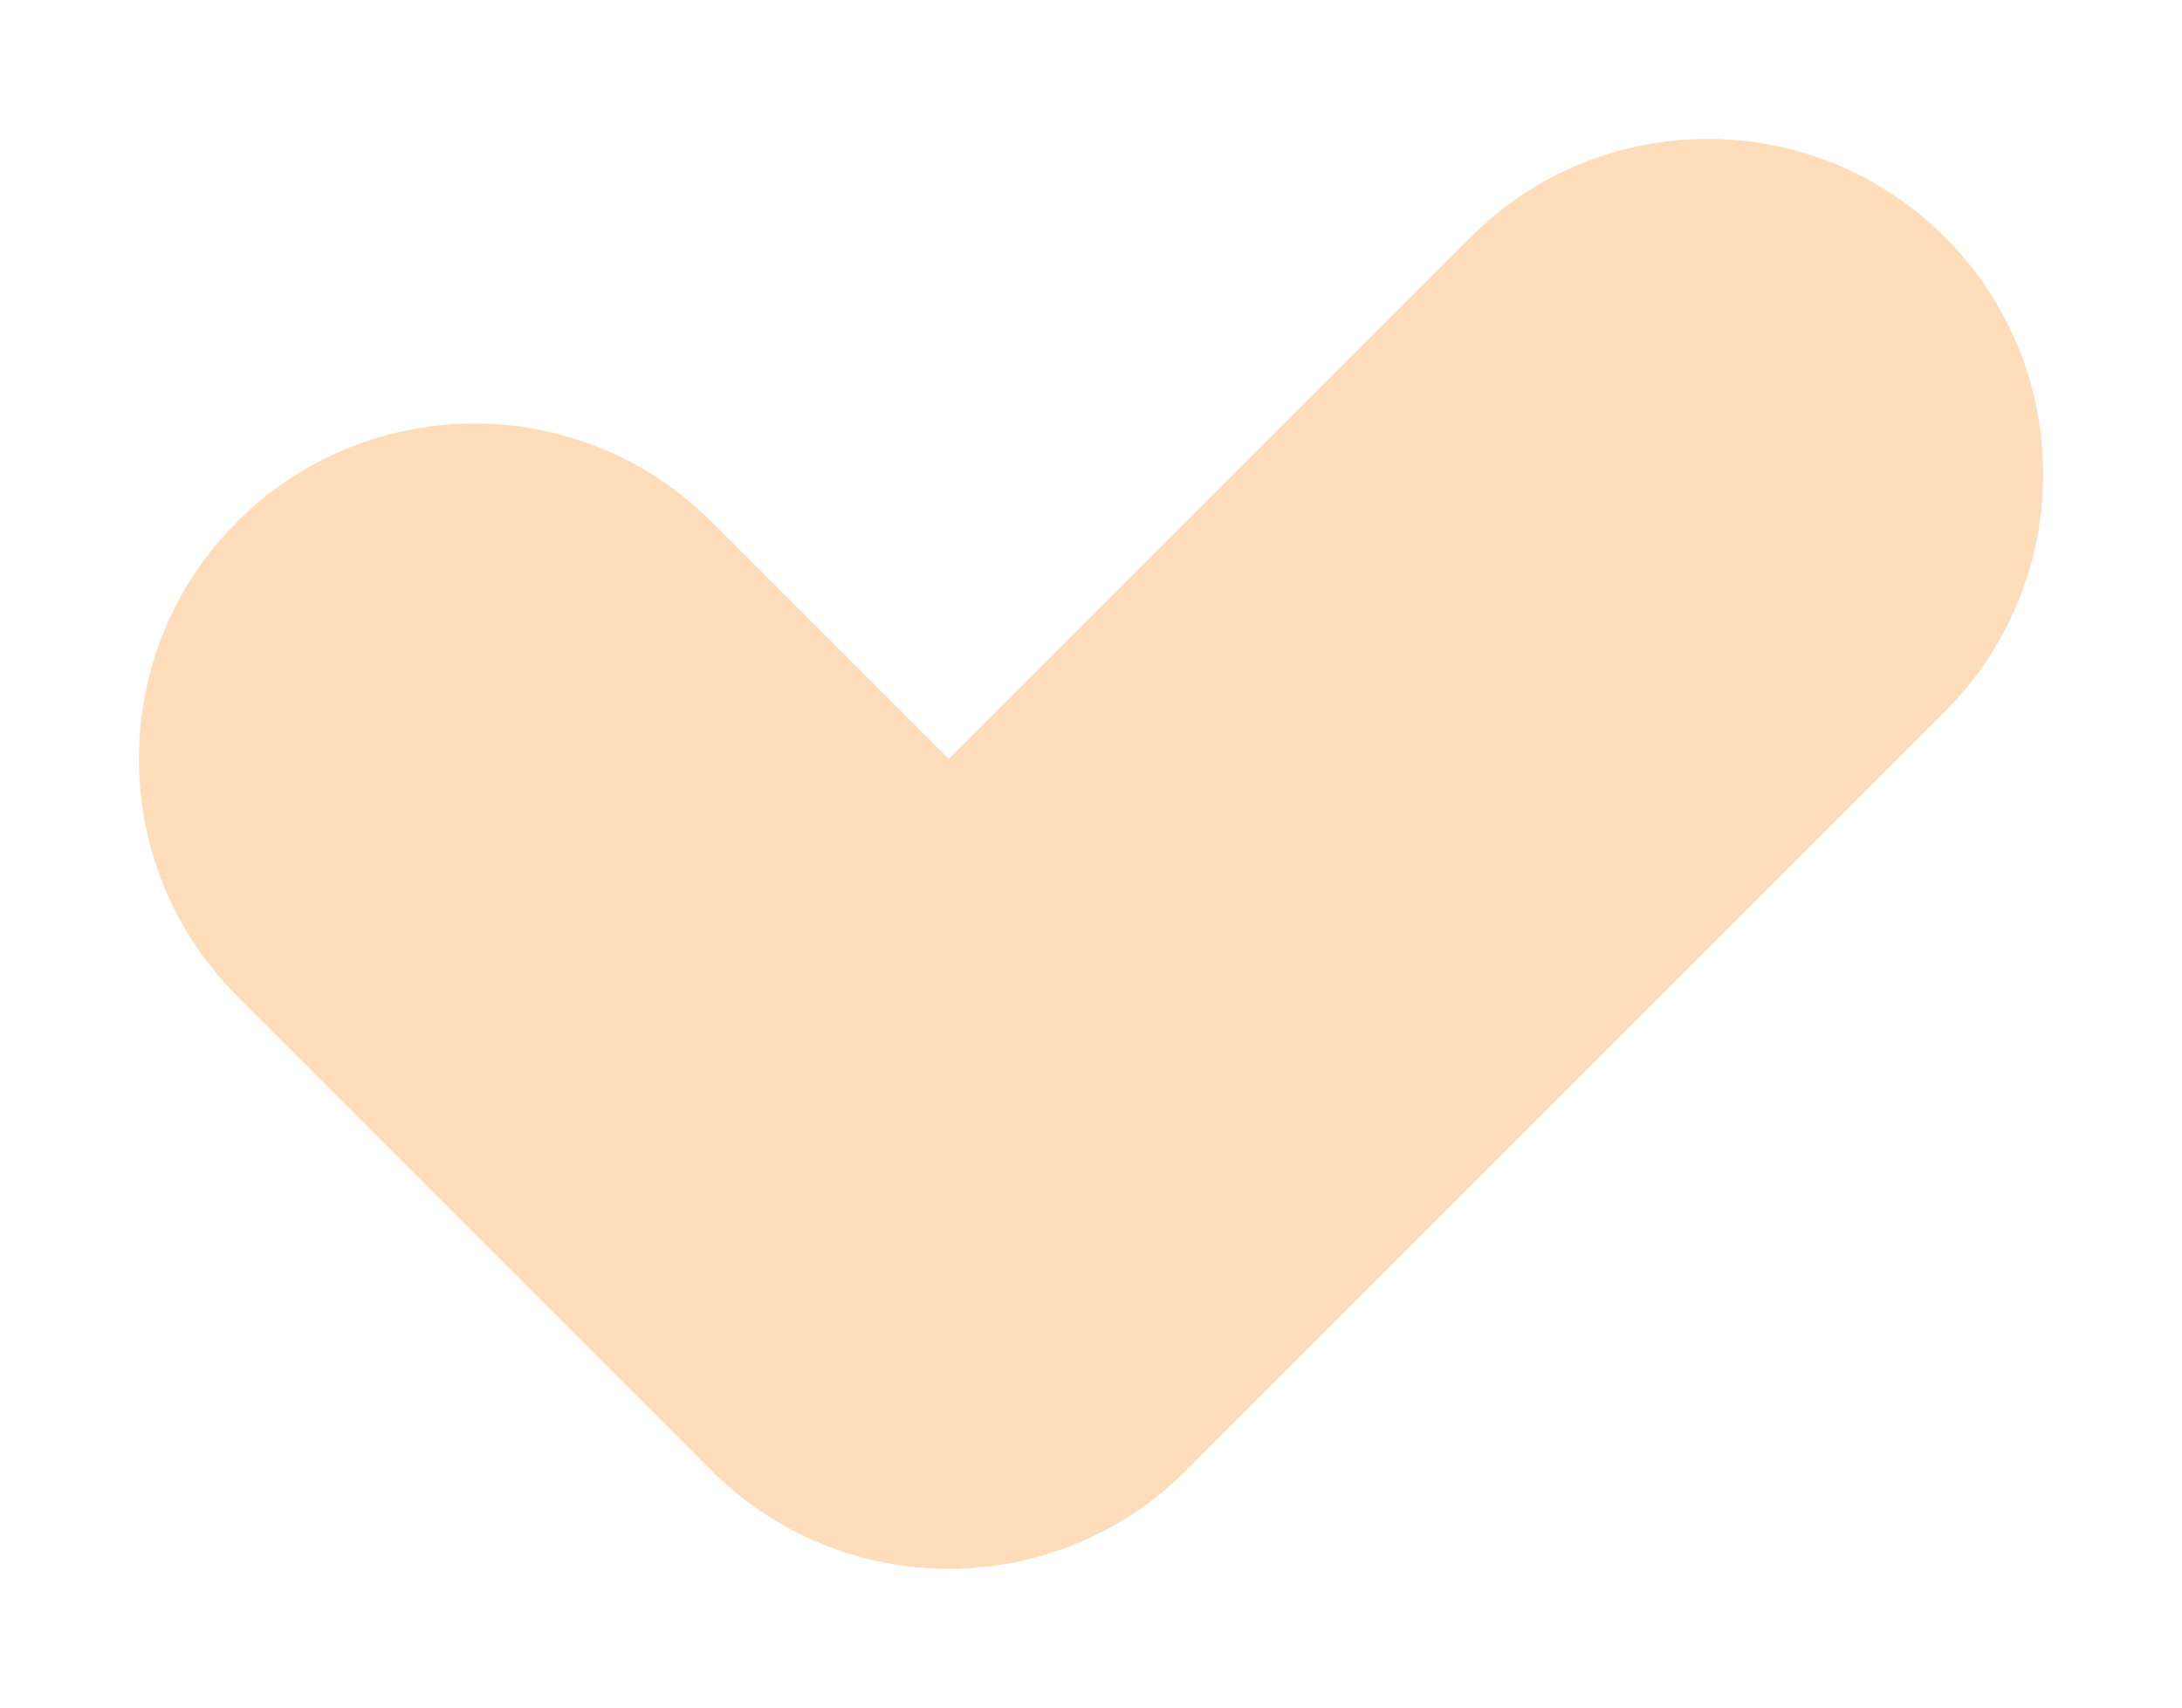
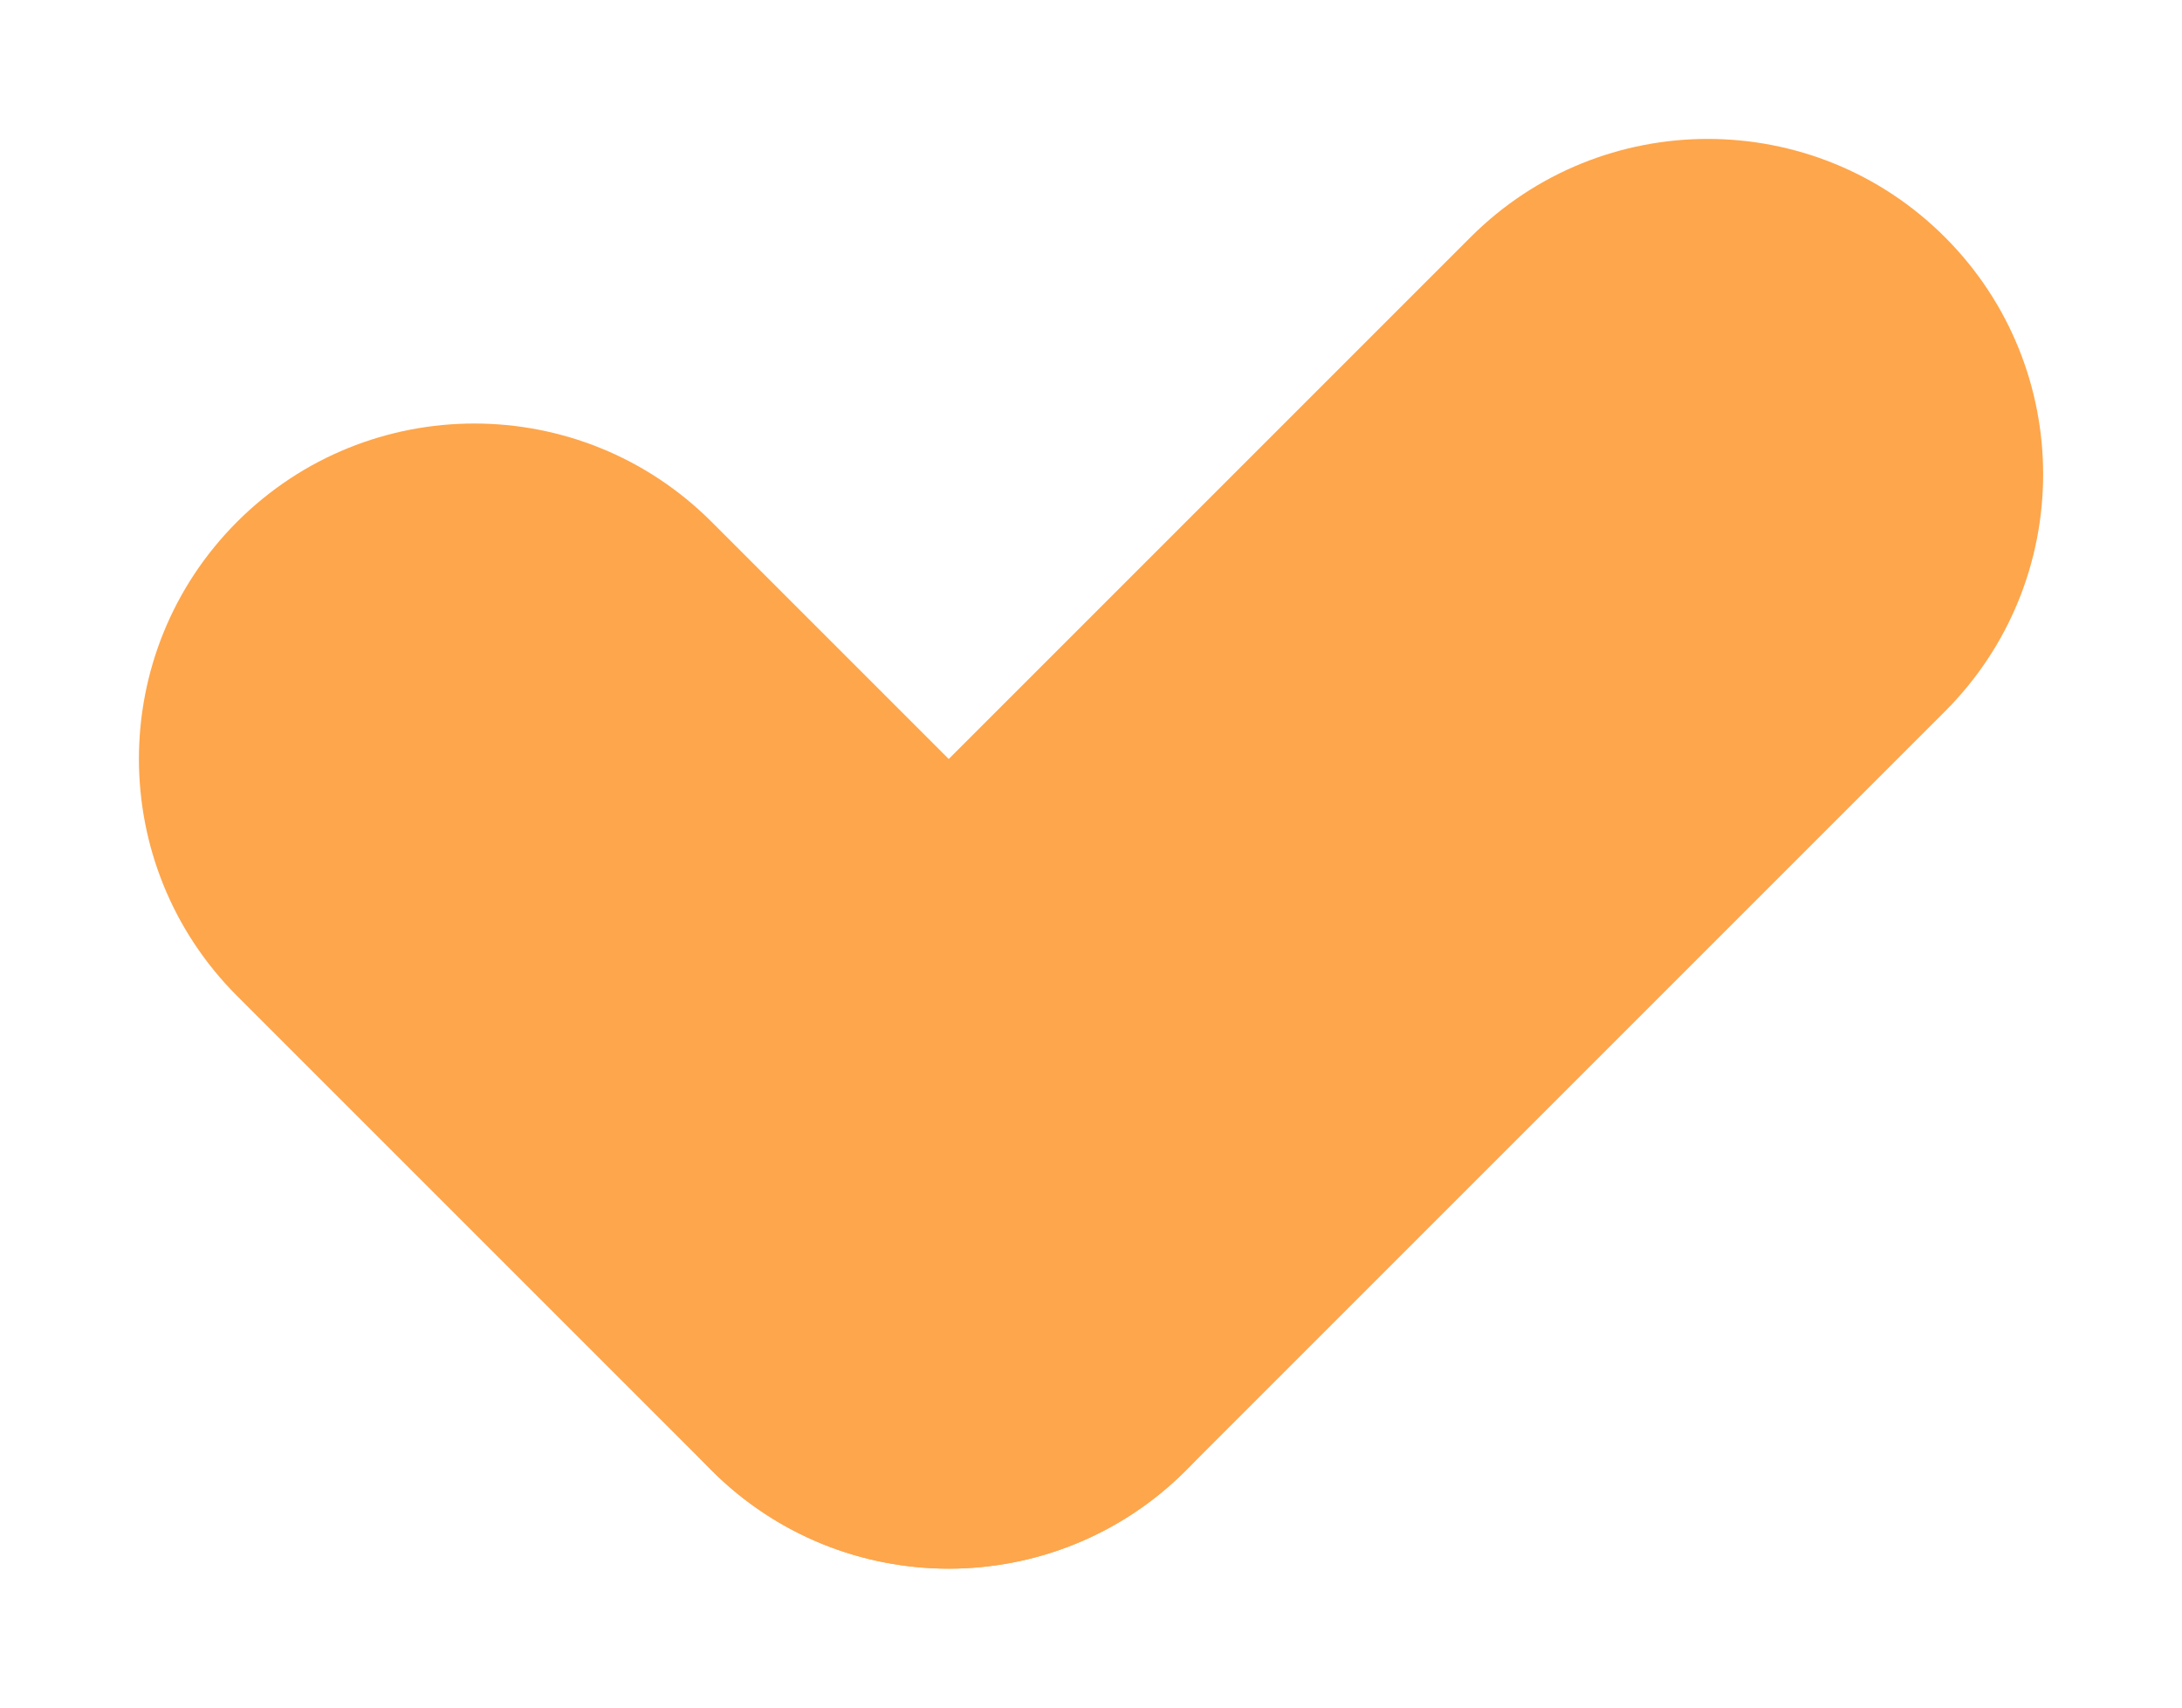
<svg xmlns="http://www.w3.org/2000/svg" width="12.179" height="9.532" viewBox="0 0 12.179 9.532">
-   <g id="Group_64" data-name="Group 64" transform="translate(-21.368 -73.404)" opacity="0.39">
+   <g id="Group_64" data-name="Group 64" transform="translate(-21.368 -73.404)" opacity="1">
    <rect id="Rectangle_42" data-name="Rectangle 42" width="3.744" height="7.489" rx="1.872" transform="translate(21.368 77.64) rotate(-45)" fill="#fea64c" />
    <rect id="Rectangle_43" data-name="Rectangle 43" width="3.744" height="9.735" rx="1.872" transform="translate(30.9 73.404) rotate(45)" fill="#fea64c" />
  </g>
</svg>
